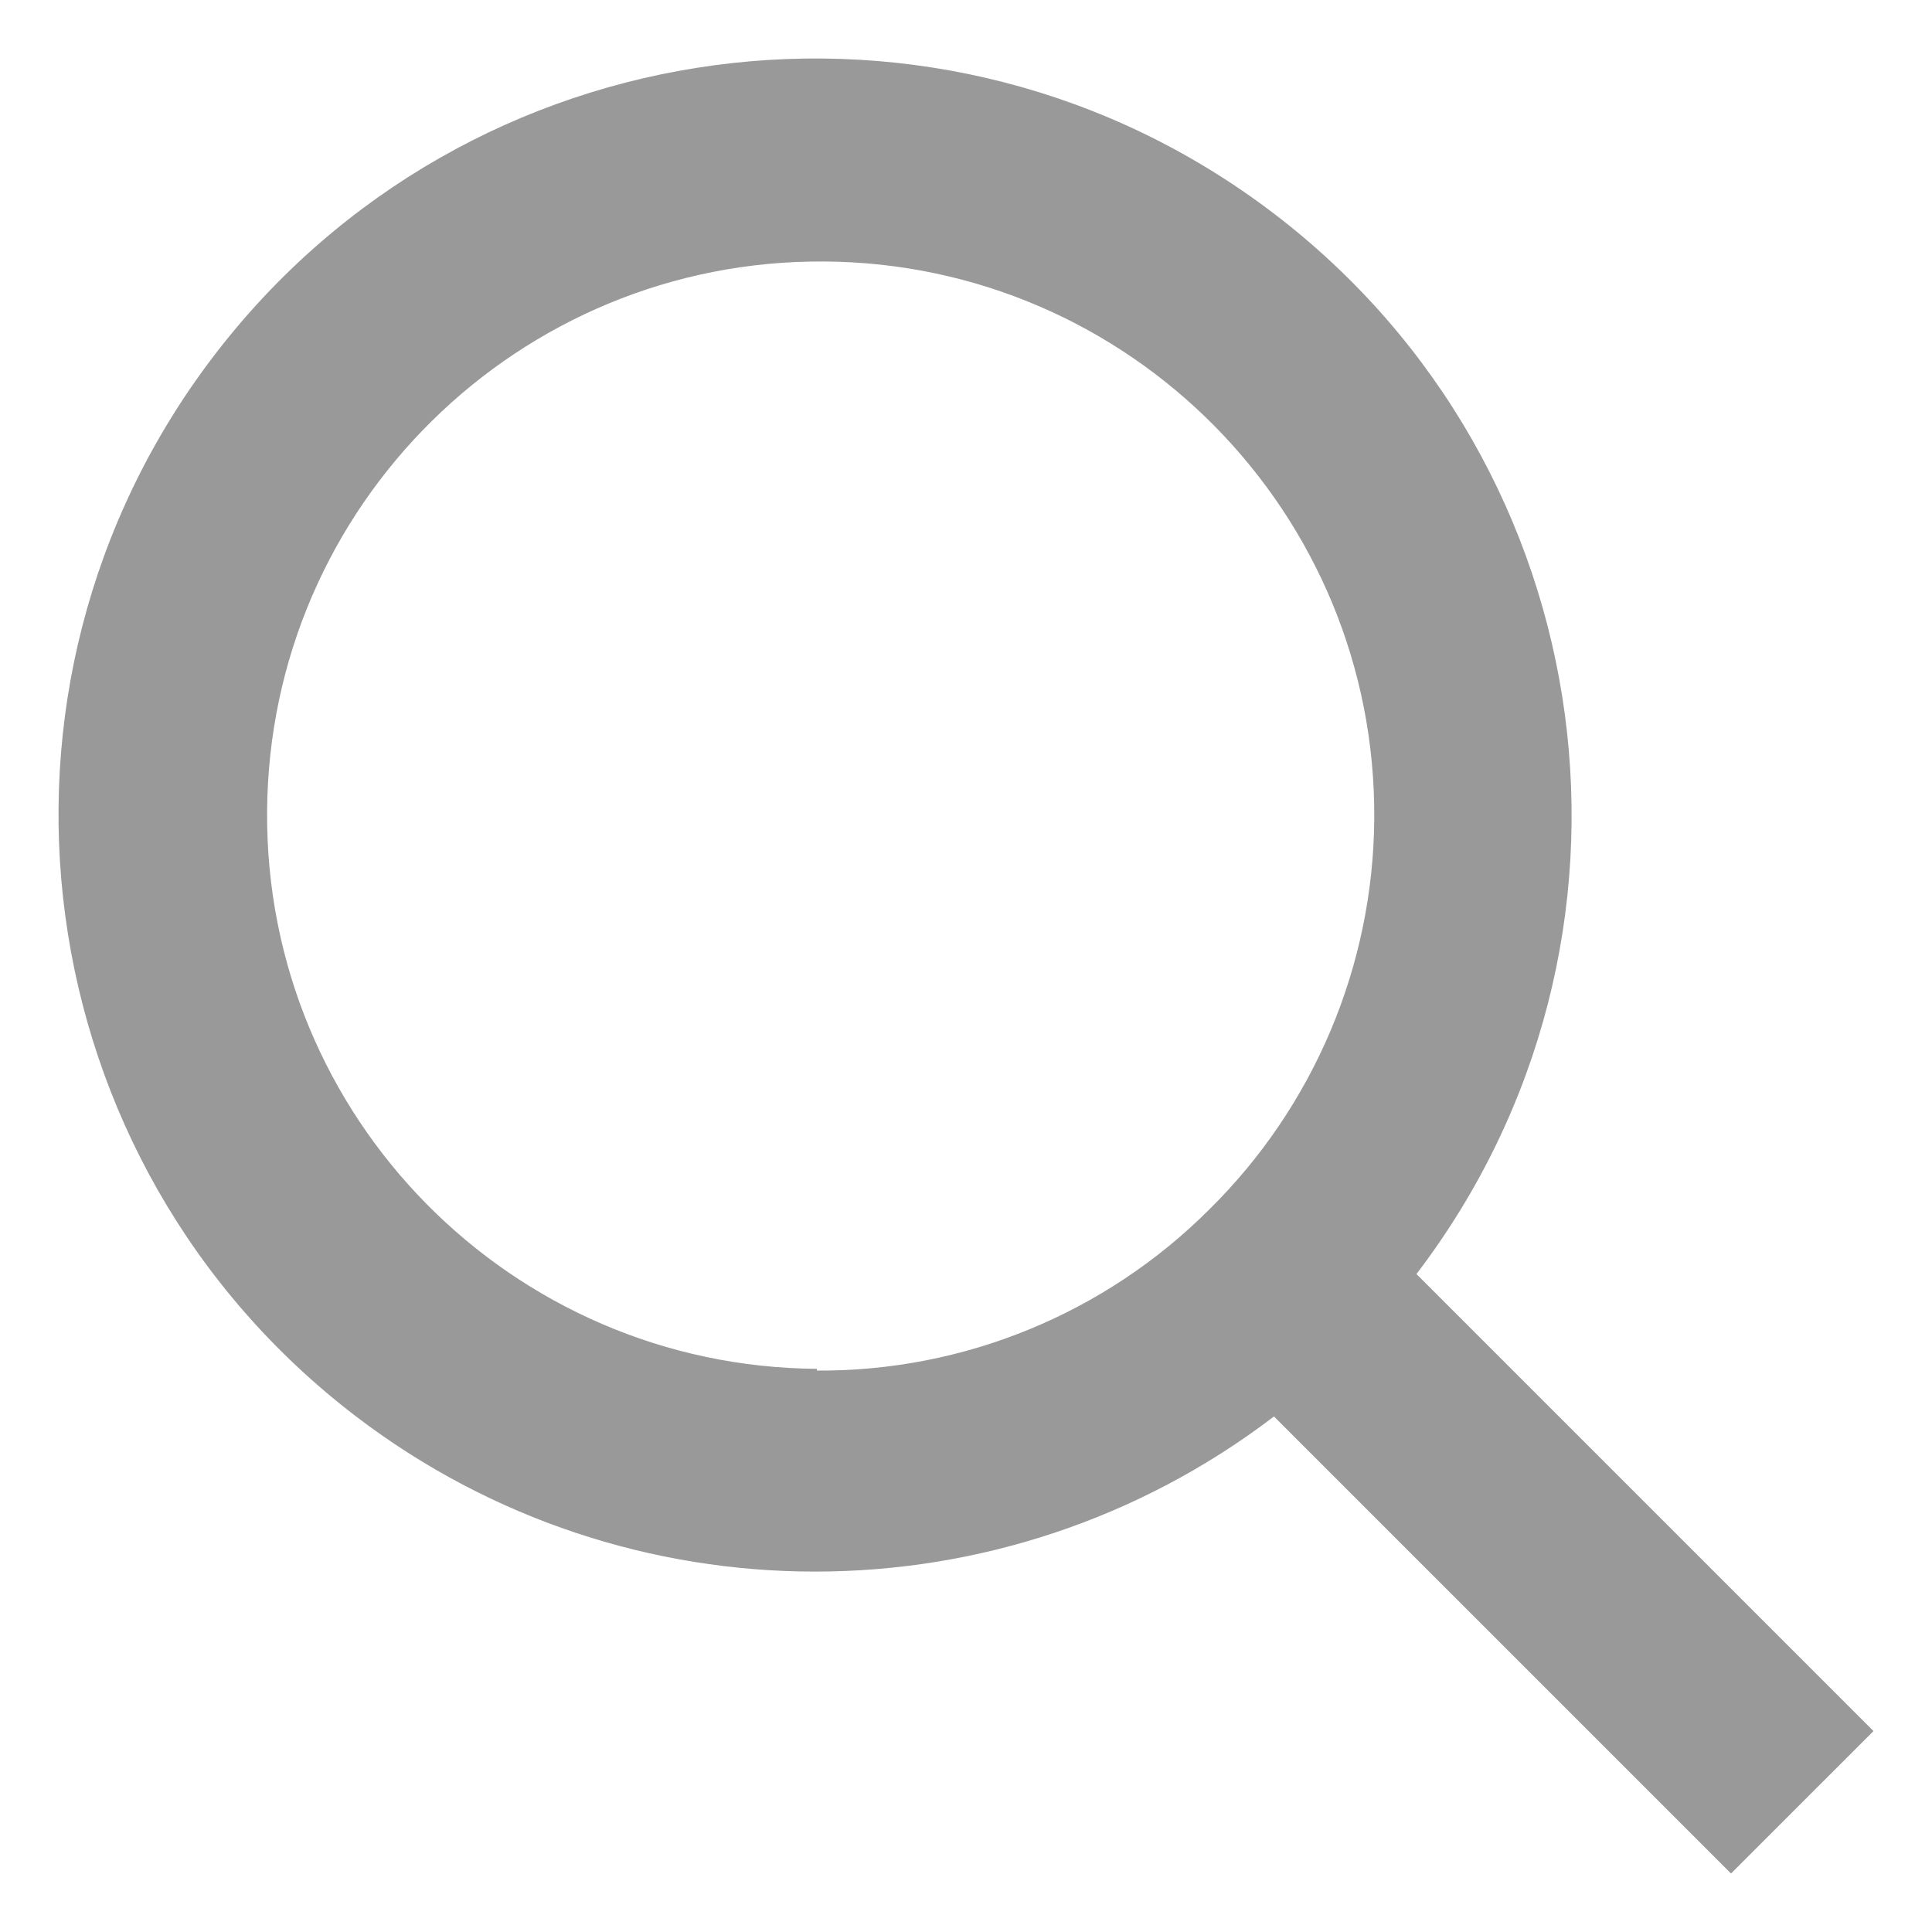
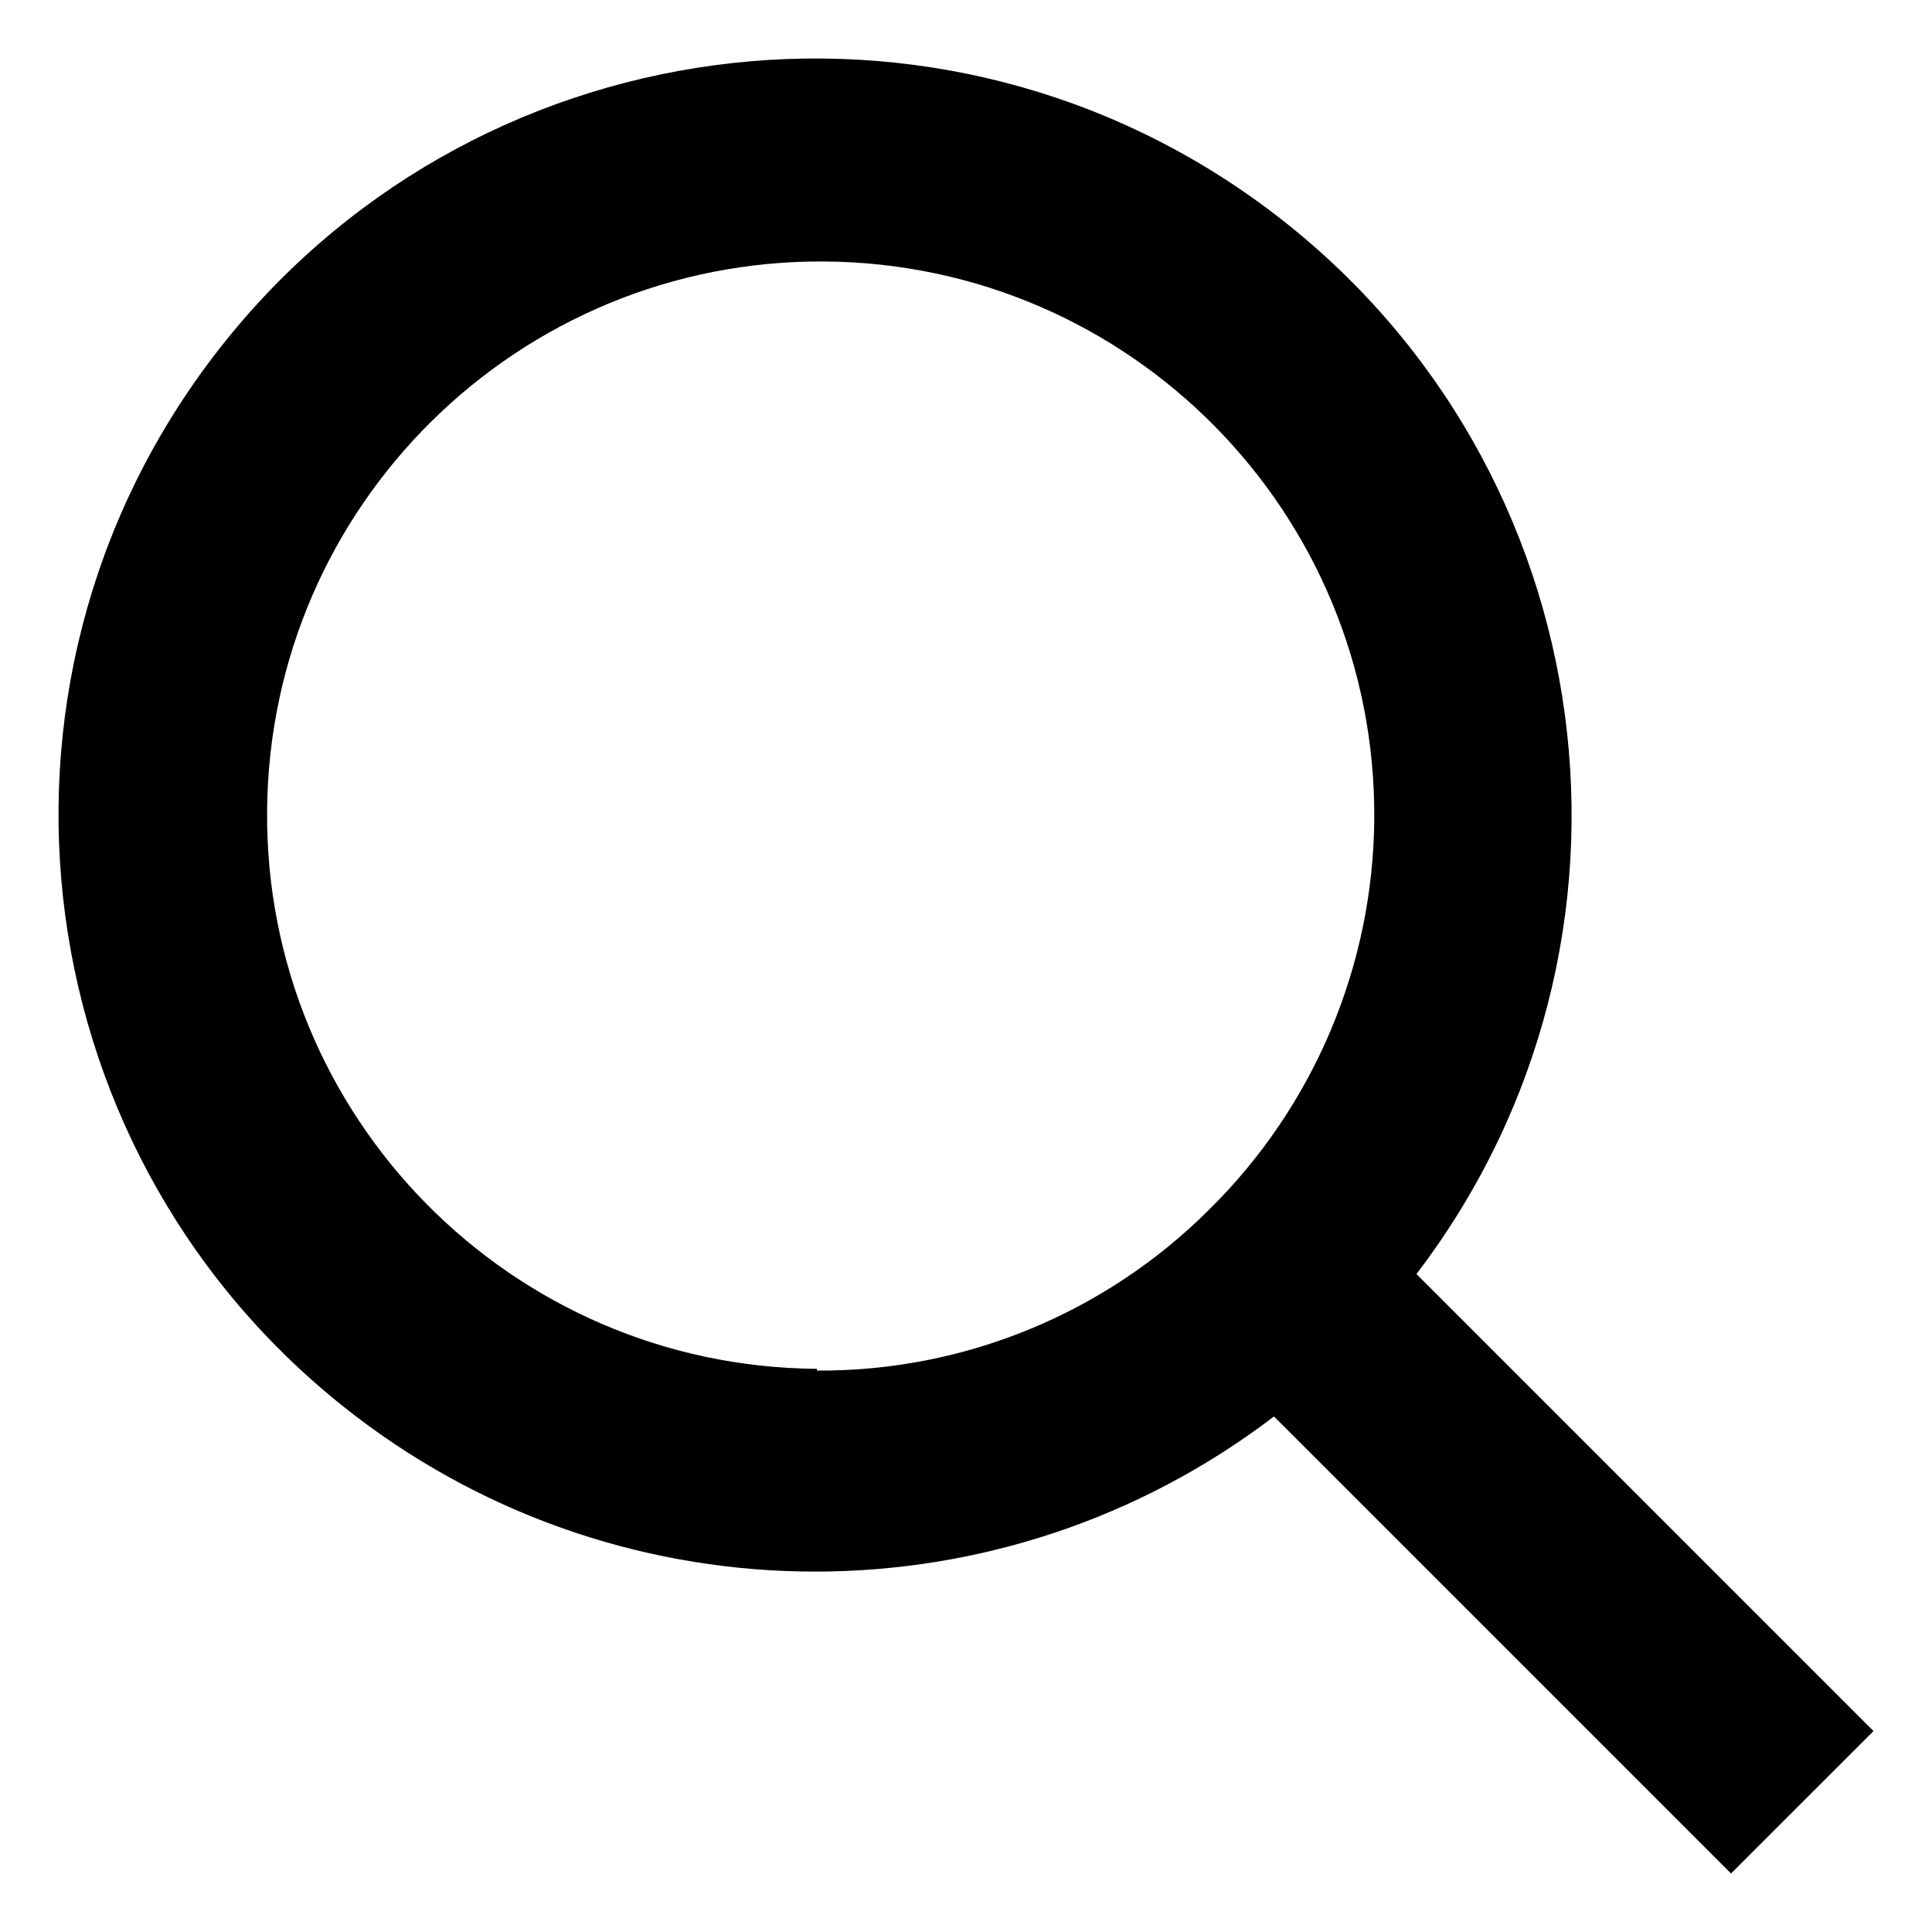
<svg xmlns="http://www.w3.org/2000/svg" version="1.1" width="32" height="32" viewBox="0 0 32 32">
-   <path fill="#999" d="M31.031 28.672l-7.57-7.57c4.198-5.502 3.142-13.365-2.359-17.563C15.6-.66 7.736.397 3.539 5.898-.659 11.4.397 19.264 5.898 23.461c4.489 3.426 10.715 3.426 15.203 0l7.57 7.57 2.36-2.359zm-17.5-6c-5.064-.035-9.143-4.168-9.107-9.233.033-5.064 4.166-9.142 9.23-9.108s9.143 4.167 9.108 9.232c-.017 2.433-.999 4.759-2.731 6.468-1.723 1.723-4.063 2.686-6.5 2.67v-.029z" />
+   <path d="M31.031 28.672l-7.57-7.57c4.198-5.502 3.142-13.365-2.359-17.563C15.6-.66 7.736.397 3.539 5.898-.659 11.4.397 19.264 5.898 23.461c4.489 3.426 10.715 3.426 15.203 0l7.57 7.57 2.36-2.359zm-17.5-6c-5.064-.035-9.143-4.168-9.107-9.233.033-5.064 4.166-9.142 9.23-9.108s9.143 4.167 9.108 9.232c-.017 2.433-.999 4.759-2.731 6.468-1.723 1.723-4.063 2.686-6.5 2.67v-.029z" />
</svg>
